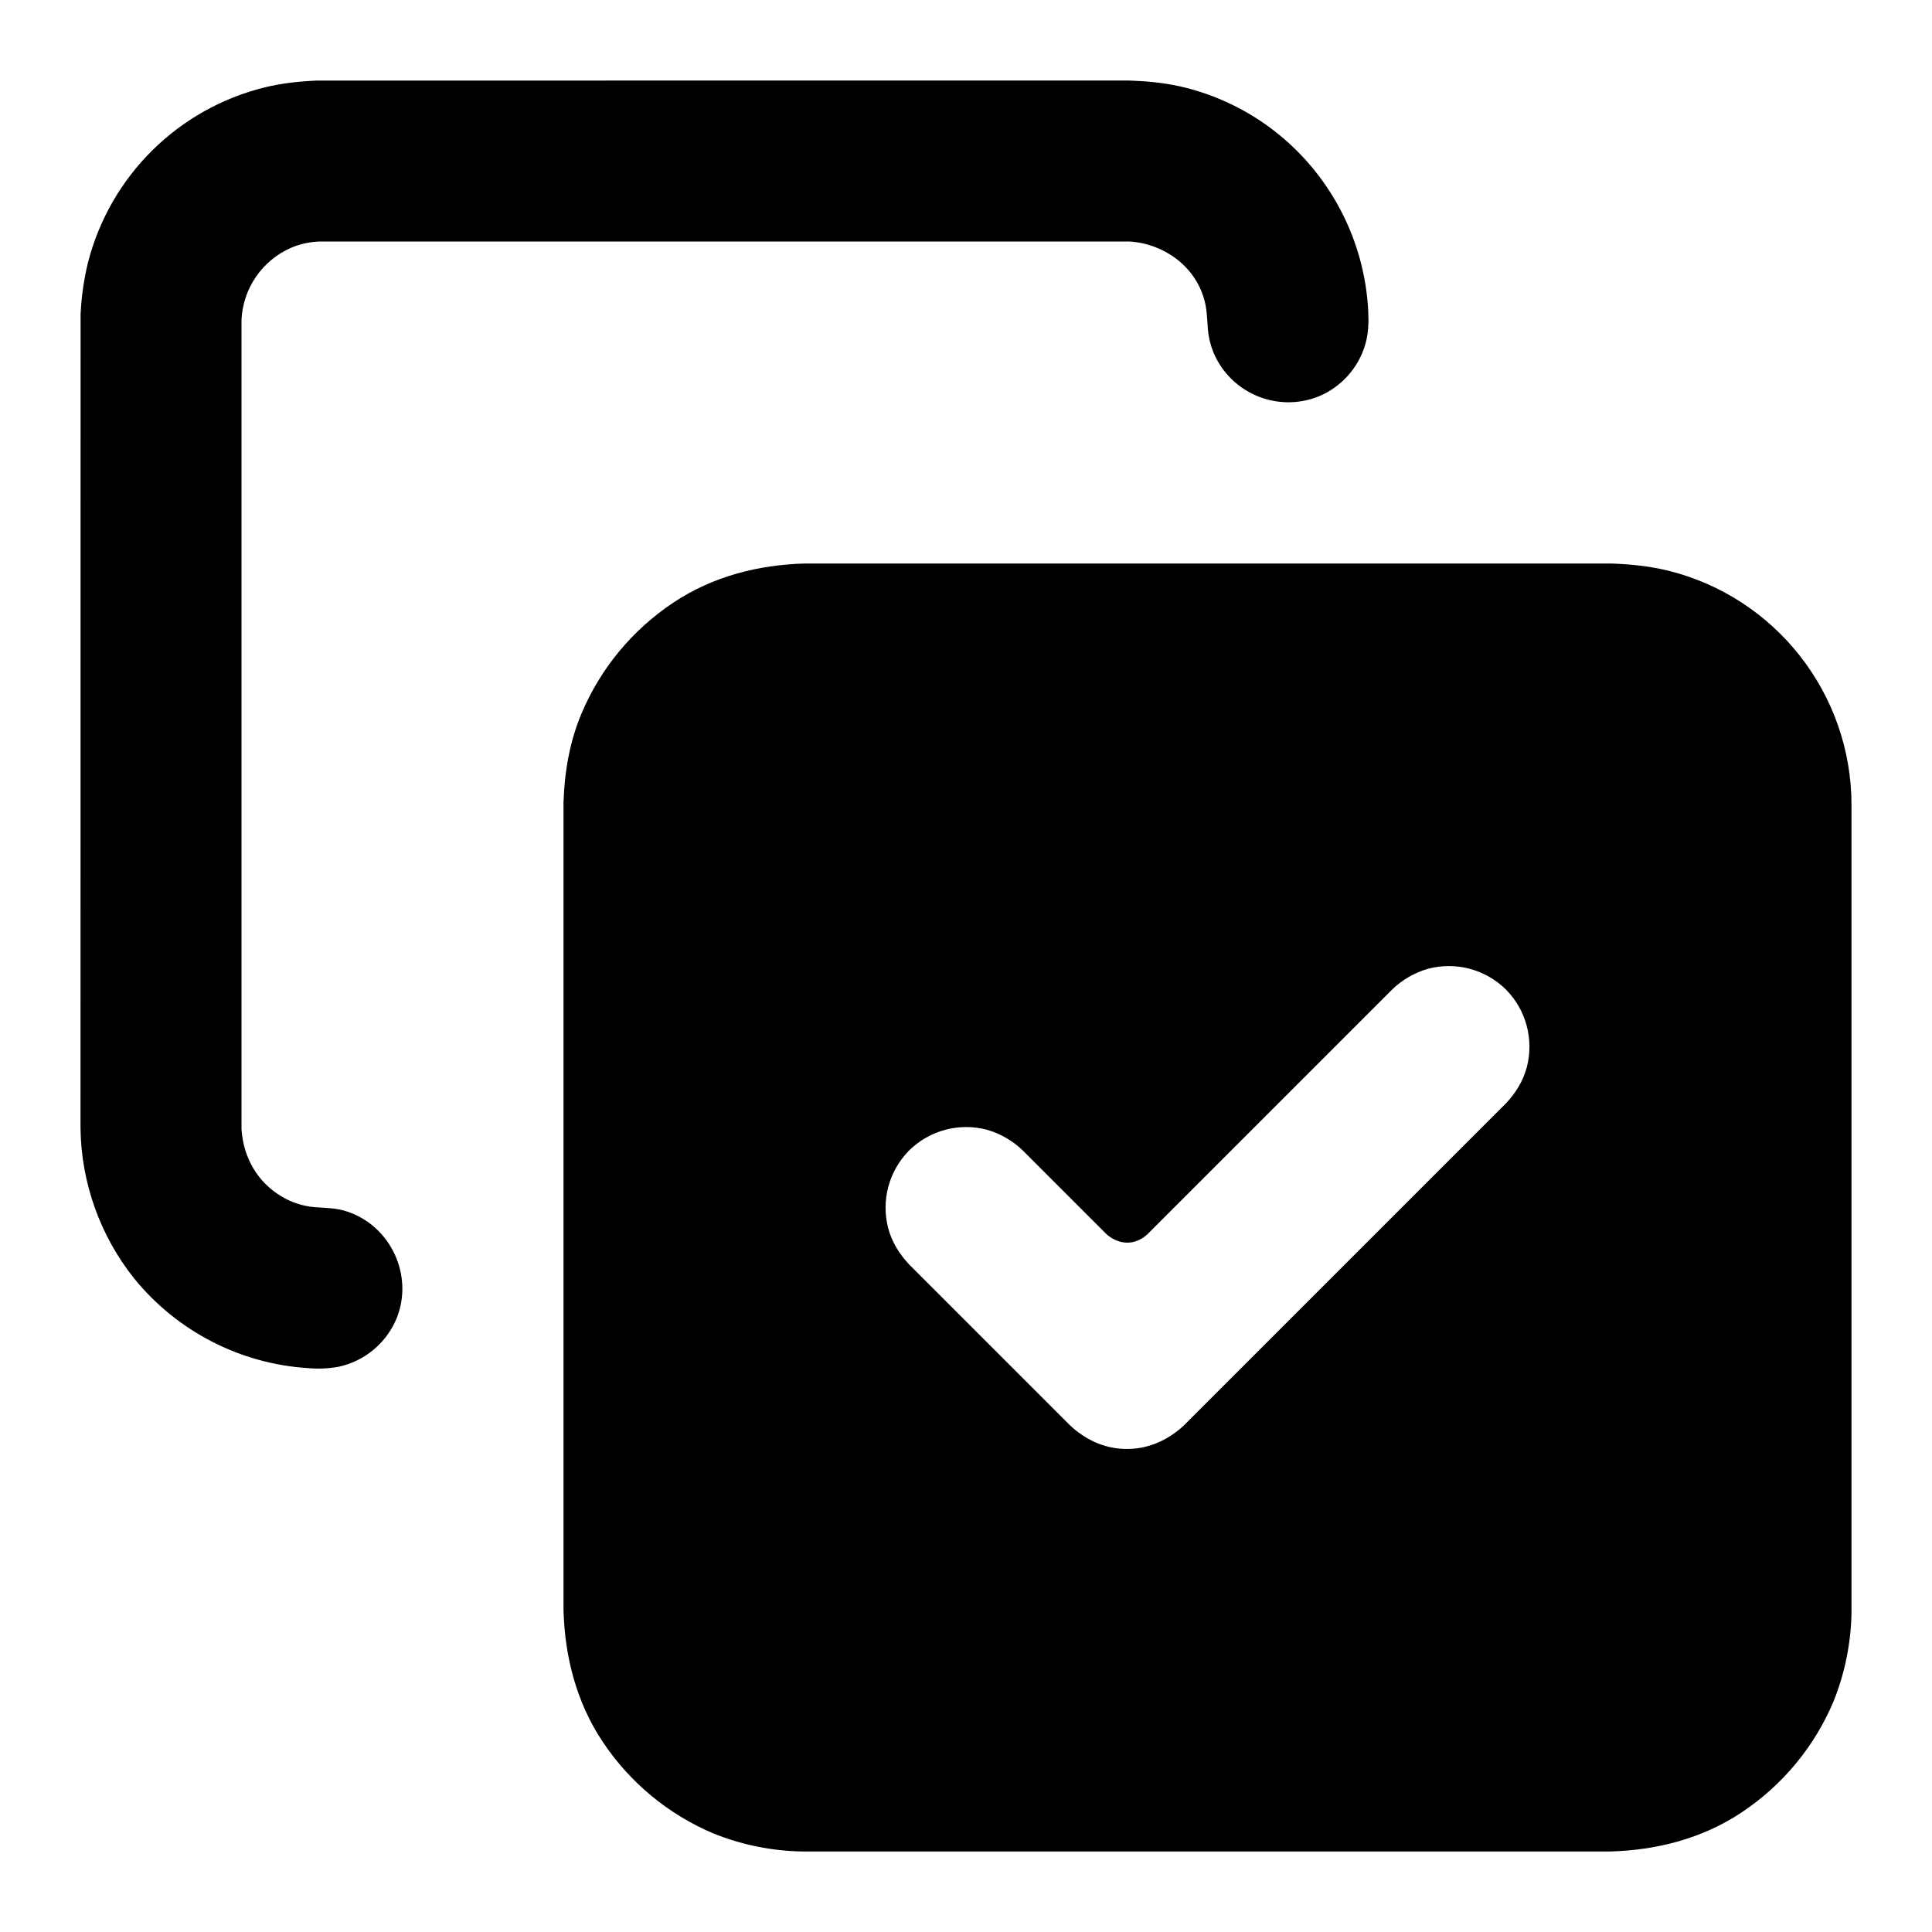
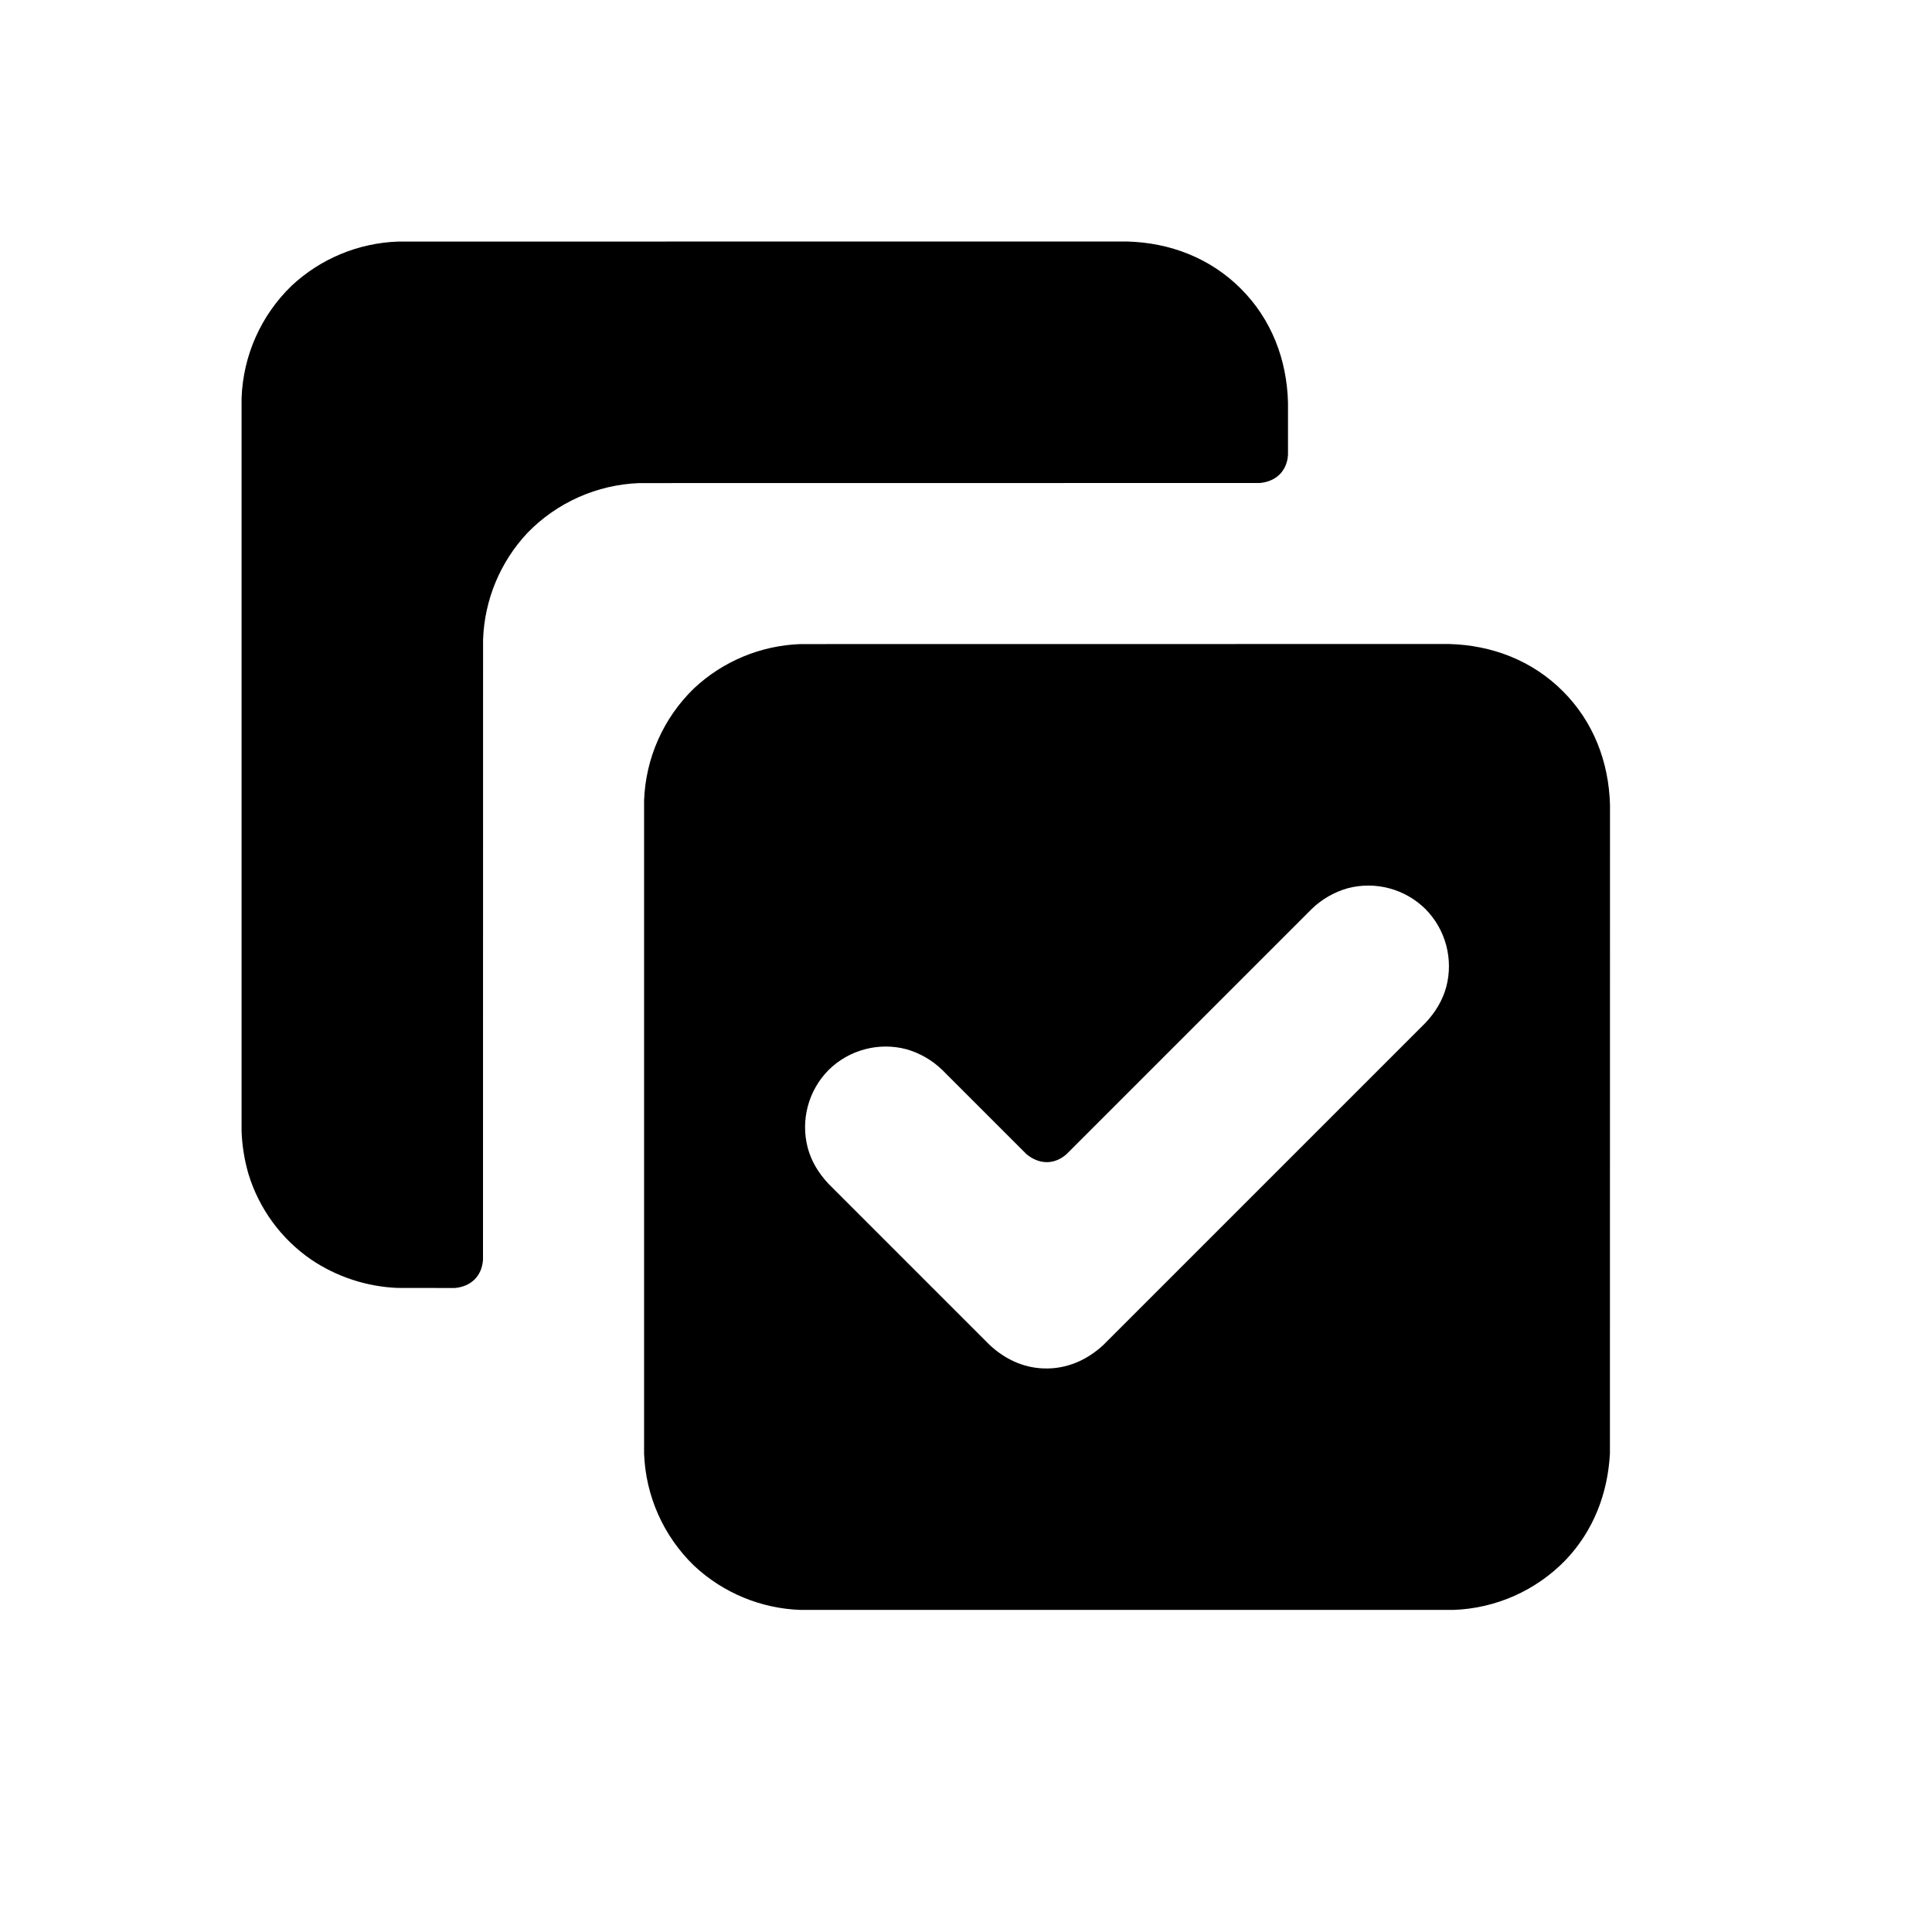
<svg xmlns="http://www.w3.org/2000/svg" width="24" height="24" viewBox="0 0 24 24" fill="currentColor" fill-rule="evenodd">
-   <path d="M23 10v10.031a3.1 3.1 0 0 1-.223 1.104 3.1 3.1 0 0 1-1.143 1.38c-.488.325-1.054.469-1.634.485H9.969a3.1 3.1 0 0 1-1.104-.223 3.1 3.1 0 0 1-1.38-1.143C7.16 21.146 7.016 20.58 7 20V9.969c.012-.378.076-.753.223-1.104a3.1 3.1 0 0 1 1.143-1.38C8.854 7.16 9.42 7.016 10 7h10c.243.007.478.031.715.087A3 3 0 0 1 23 10m-5.707 2.293-3.045 3.045c-.153.135-.342.128-.496 0l-1.045-1.045a1.06 1.06 0 0 0-.447-.259 1.01 1.01 0 0 0-.967.258 1.01 1.01 0 0 0-.259.967c.046.172.138.318.259.448l2 2c.186.173.413.283.669.292.283.011.54-.101.745-.292l4-4c.121-.129.212-.275.259-.447a1.01 1.01 0 0 0-.258-.967 1.01 1.01 0 0 0-.967-.259 1.06 1.06 0 0 0-.448.259M14.029 3H3.971a1 1 0 0 0-.353.077A1.03 1.03 0 0 0 3 3.971v10.058c.023.347.196.656.5.835a.95.95 0 0 0 .41.132c.14.01.264.009.398.053.545.176.835.798.618 1.33a1.01 1.01 0 0 1-.718.599 1.4 1.4 0 0 1-.385.017 3.03 3.03 0 0 1-2.157-1.114A3.06 3.06 0 0 1 1 14.013l.001-10.108a3.4 3.4 0 0 1 .091-.64 3.01 3.01 0 0 1 2.202-2.181c.211-.051.422-.073.638-.083L14.013 1c.217.007.429.025.641.072.456.102.886.313 1.246.61a3.03 3.03 0 0 1 1.096 2.168c.008.146.005.291-.037.432-.085.29-.302.53-.582.644a1.01 1.01 0 0 1-1.304-.55 1 1 0 0 1-.069-.29c-.009-.128-.01-.246-.046-.37-.117-.415-.508-.692-.929-.716" />
+   <path d="m20 10-.001 8.055c-.026.496-.204.96-.549 1.323a2.04 2.04 0 0 1-1.395.621h-8.11a2.04 2.04 0 0 1-1.323-.549 2.04 2.04 0 0 1-.621-1.395v-8.11a2.04 2.04 0 0 1 .621-1.395 2.04 2.04 0 0 1 1.323-.549L18 8c.533.014 1.034.205 1.414.586.381.38.572.881.586 1.414m-3.707 1.293-3.045 3.045c-.153.135-.342.128-.496 0l-1.045-1.045a1.06 1.06 0 0 0-.447-.259 1.01 1.01 0 0 0-.967.258 1.01 1.01 0 0 0-.259.967c.046.172.138.318.259.448l2 2c.186.173.413.283.669.292.283.011.54-.101.745-.292l4-4c.121-.129.212-.275.259-.447a1.01 1.01 0 0 0-.258-.967 1.01 1.01 0 0 0-.967-.259 1.06 1.06 0 0 0-.448.259M16 5v.65c-.013.203-.15.332-.35.35l-7.705.001a2.04 2.04 0 0 0-1.395.621 2.04 2.04 0 0 0-.549 1.323L6 15.65c-.014.203-.15.332-.35.35l-.714-.001a2.07 2.07 0 0 1-1.075-.355 2 2 0 0 1-.775-1.062 2.2 2.2 0 0 1-.085-.527v-9.11a2.04 2.04 0 0 1 .621-1.395 2.04 2.04 0 0 1 1.323-.549L14 3c.533.014 1.034.205 1.414.586.381.38.572.881.586 1.414" />
</svg>
